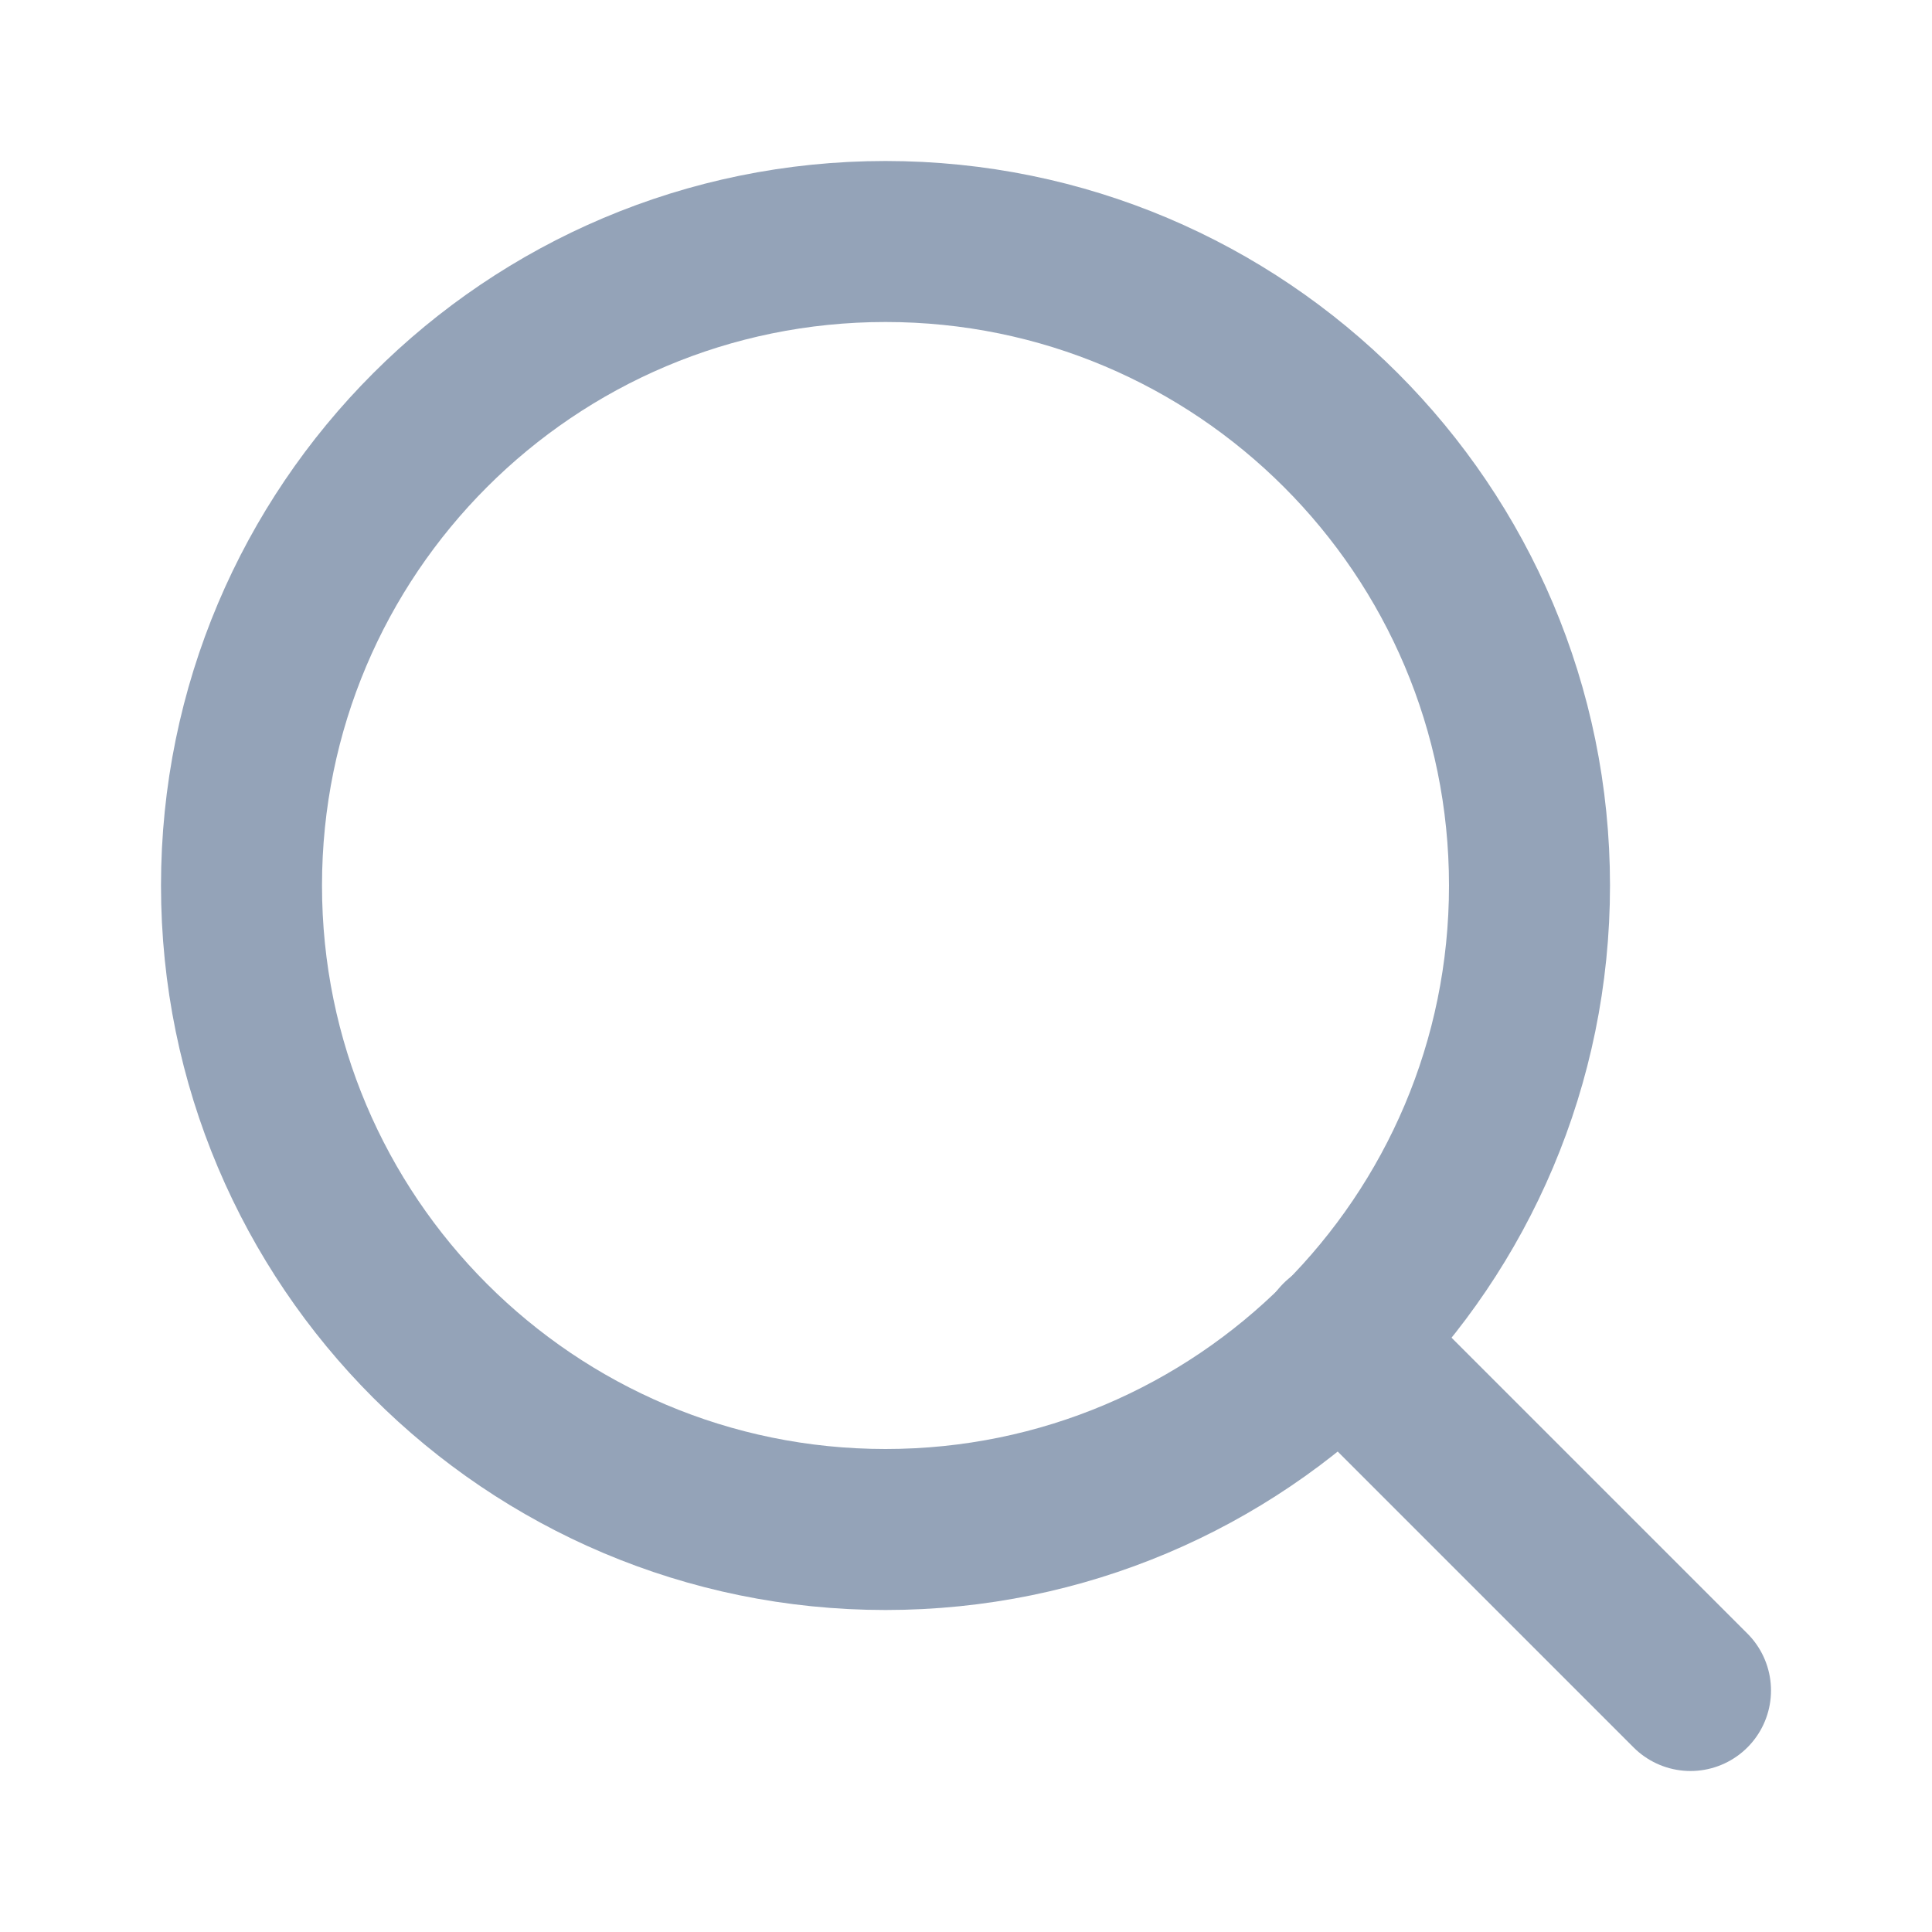
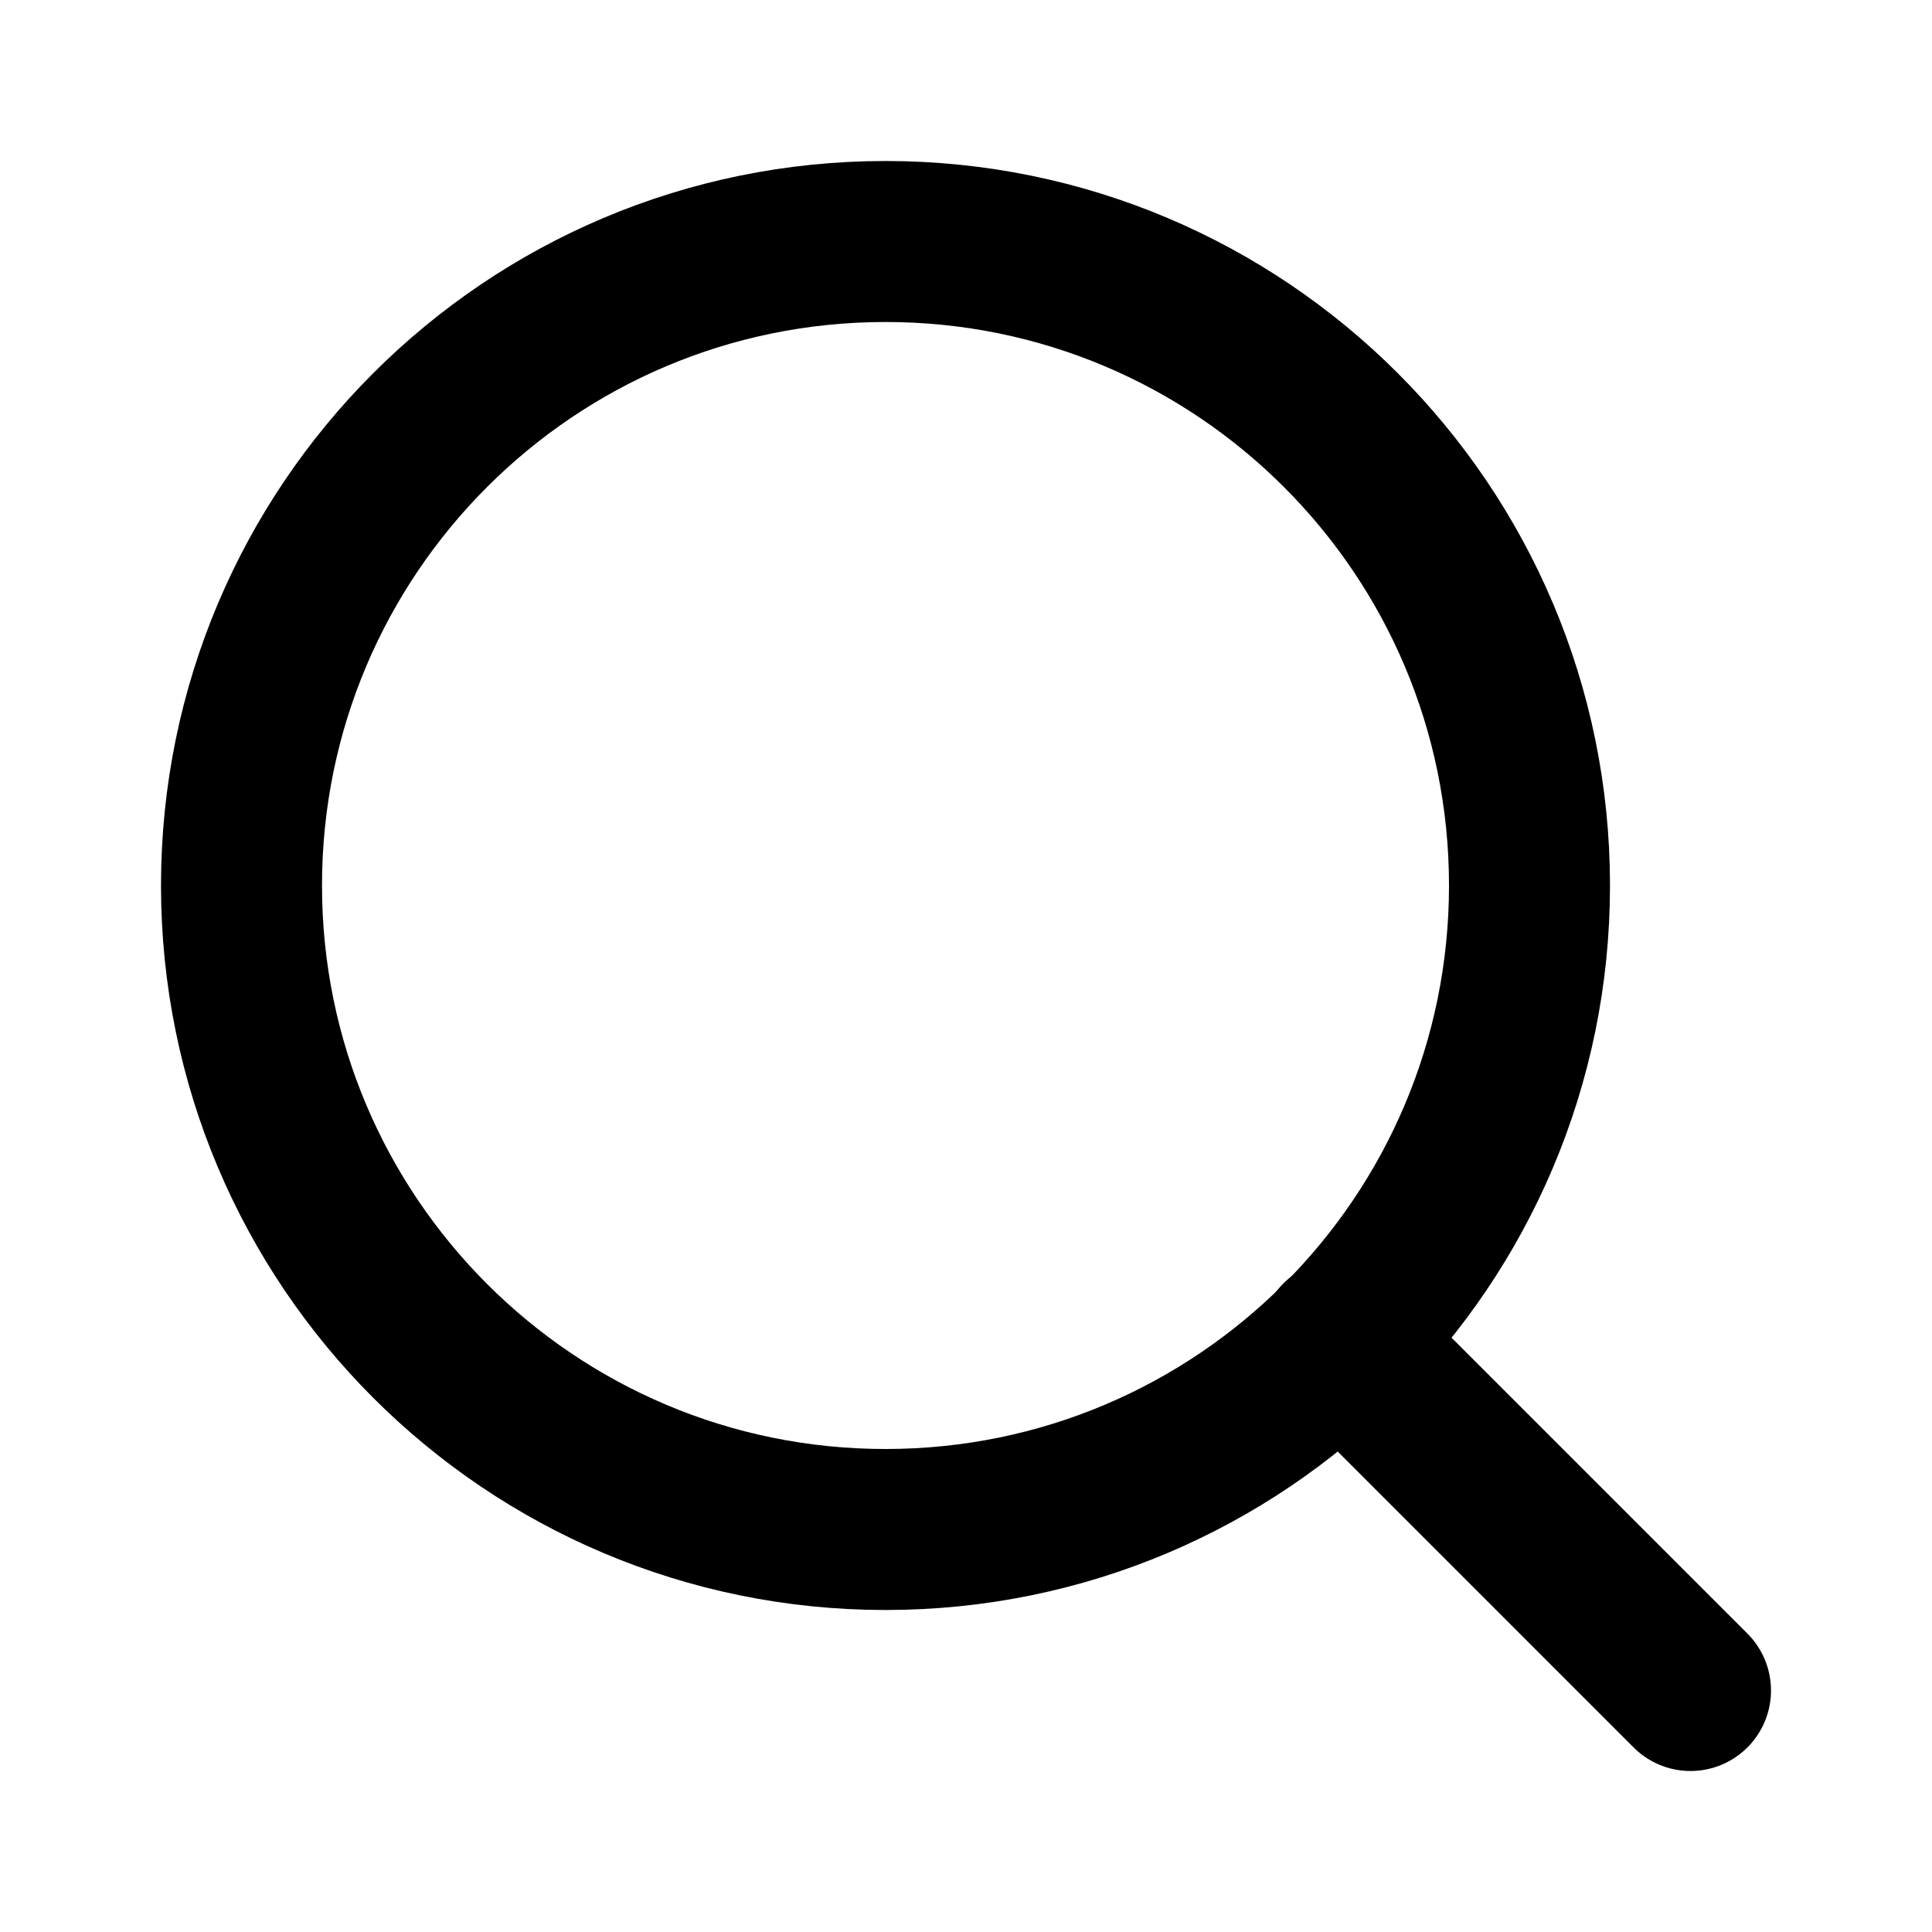
- <svg xmlns="http://www.w3.org/2000/svg" viewBox="0 0 24 24" fill="none" stroke="#94a3b8" stroke-width="2" stroke-linecap="round" stroke-linejoin="round">
+ <svg xmlns="http://www.w3.org/2000/svg" viewBox="0 0 24 24" fill="none" stroke="currentColor" stroke-width="2" stroke-linecap="round" stroke-linejoin="round">
  <circle cx="11" cy="11" r="8" />
  <line x1="21" y1="21" x2="16.65" y2="16.65" />
</svg>
